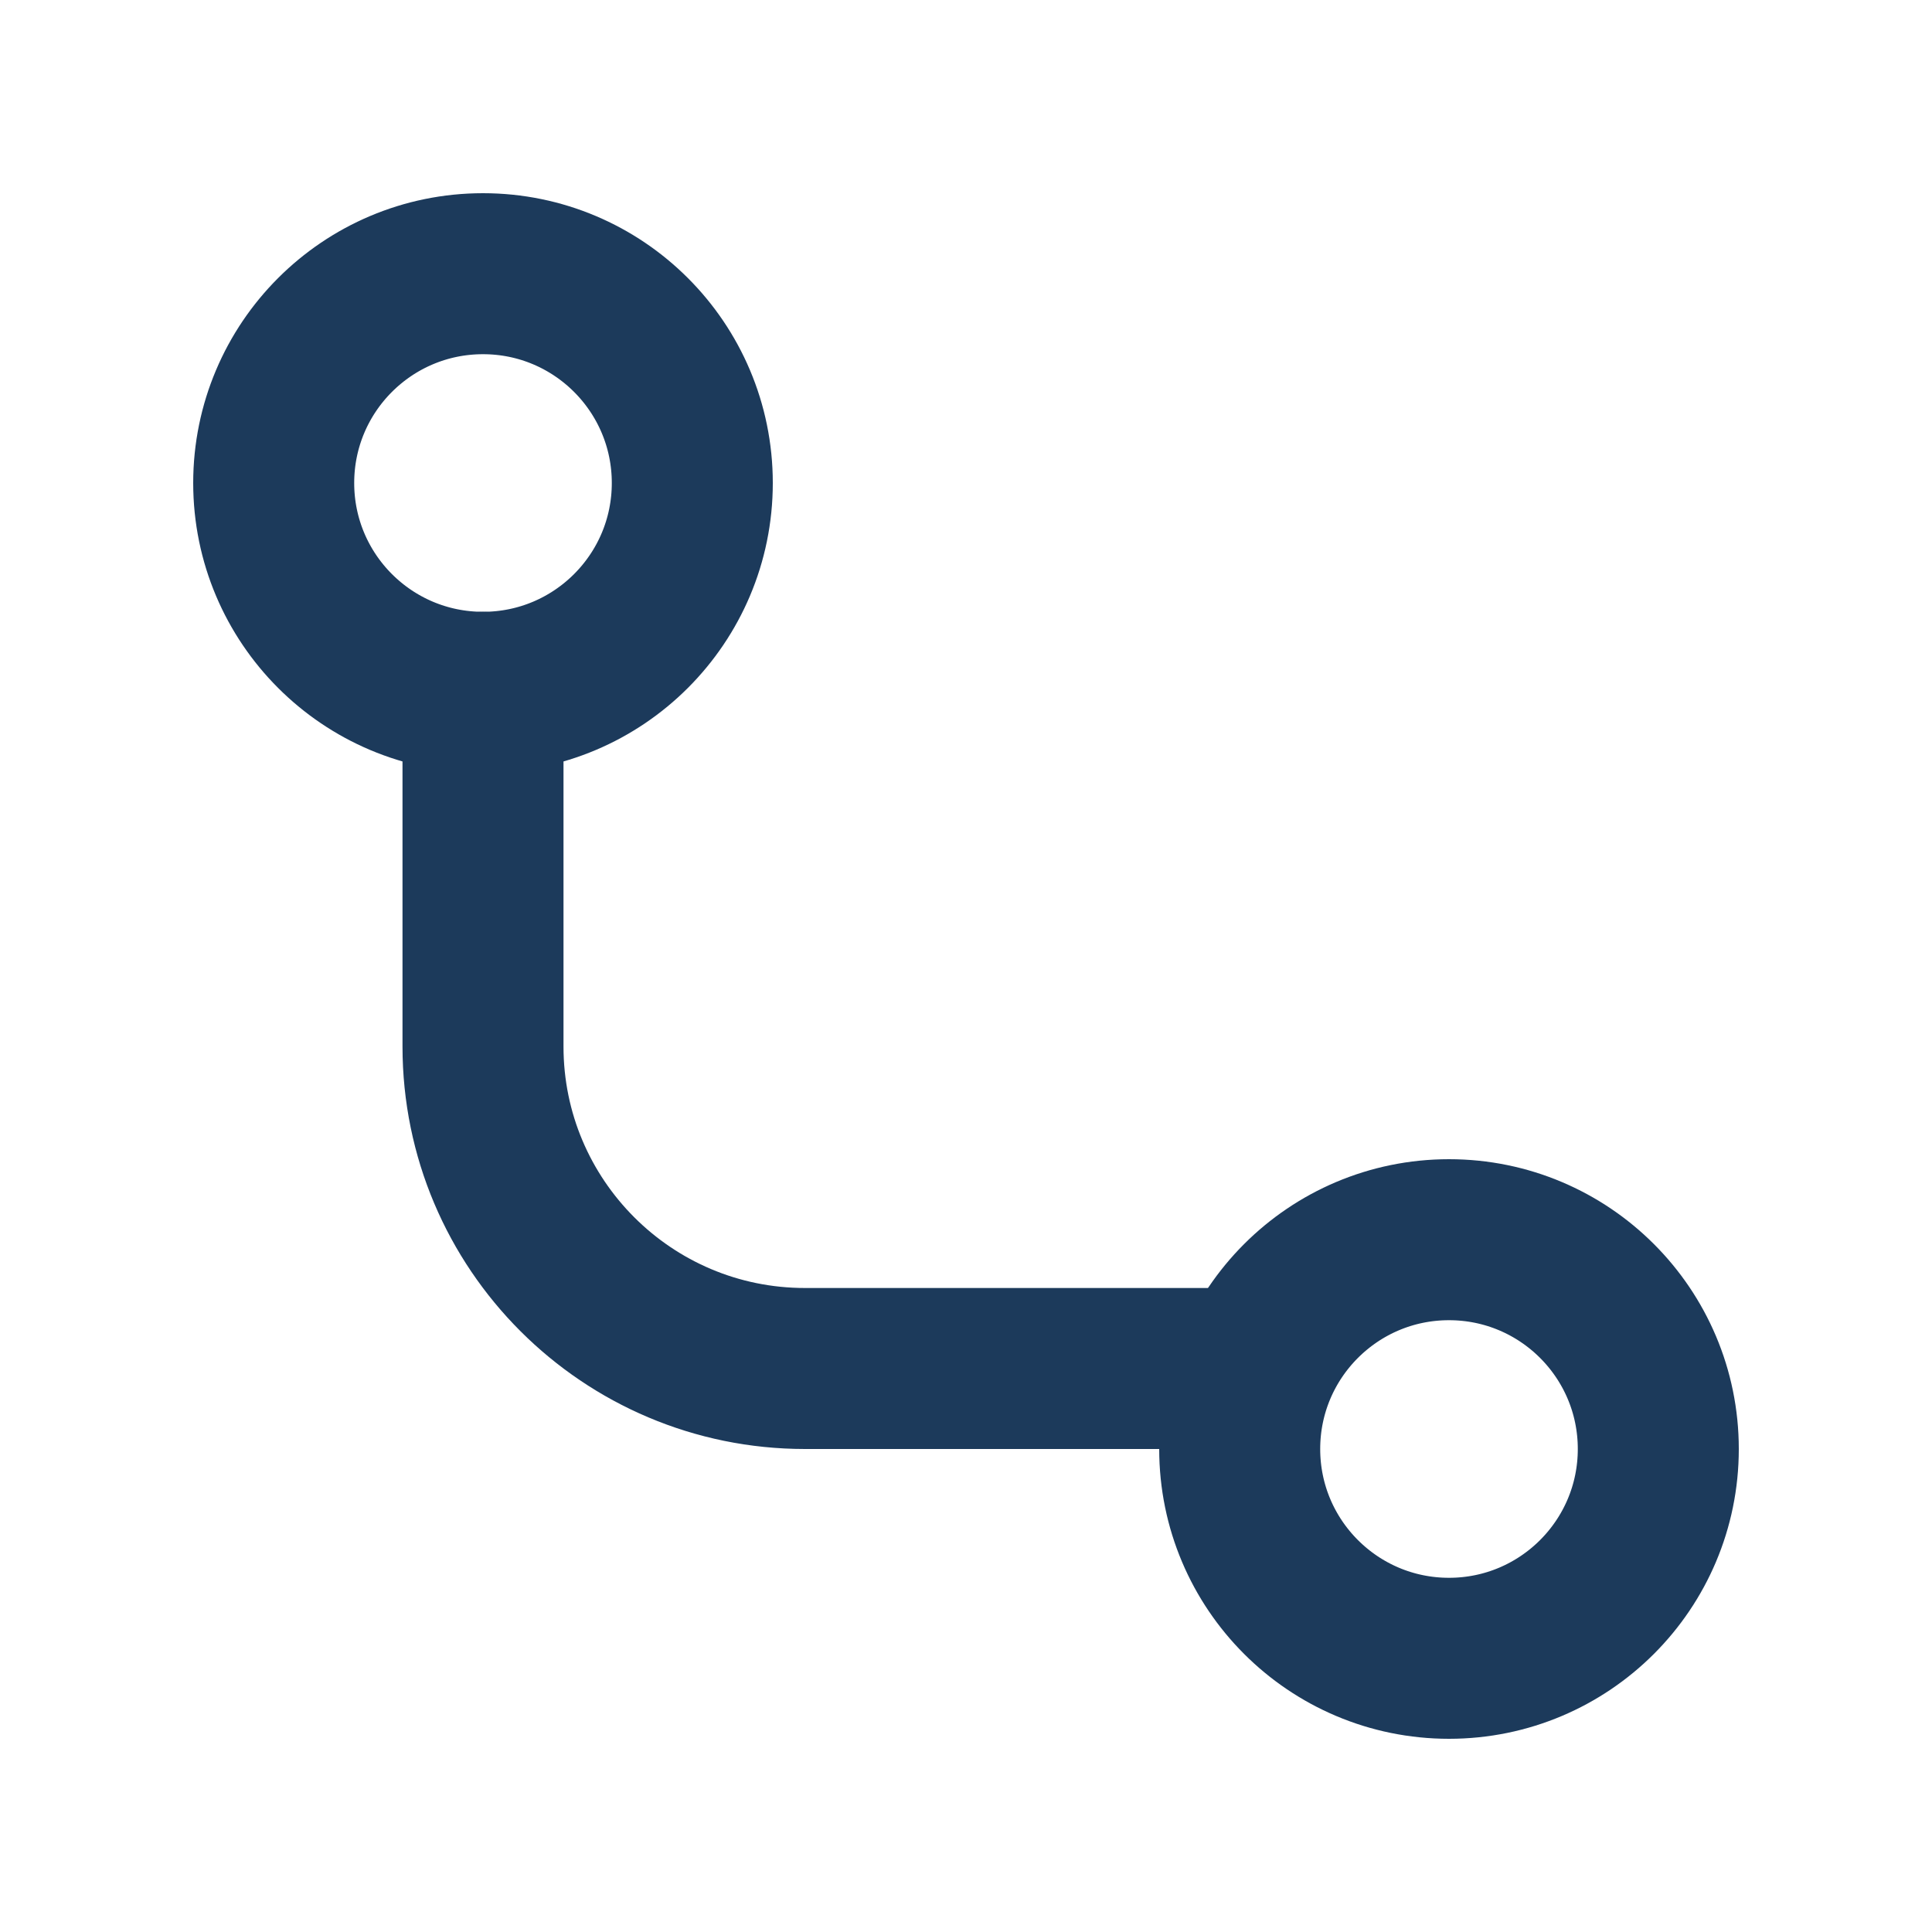
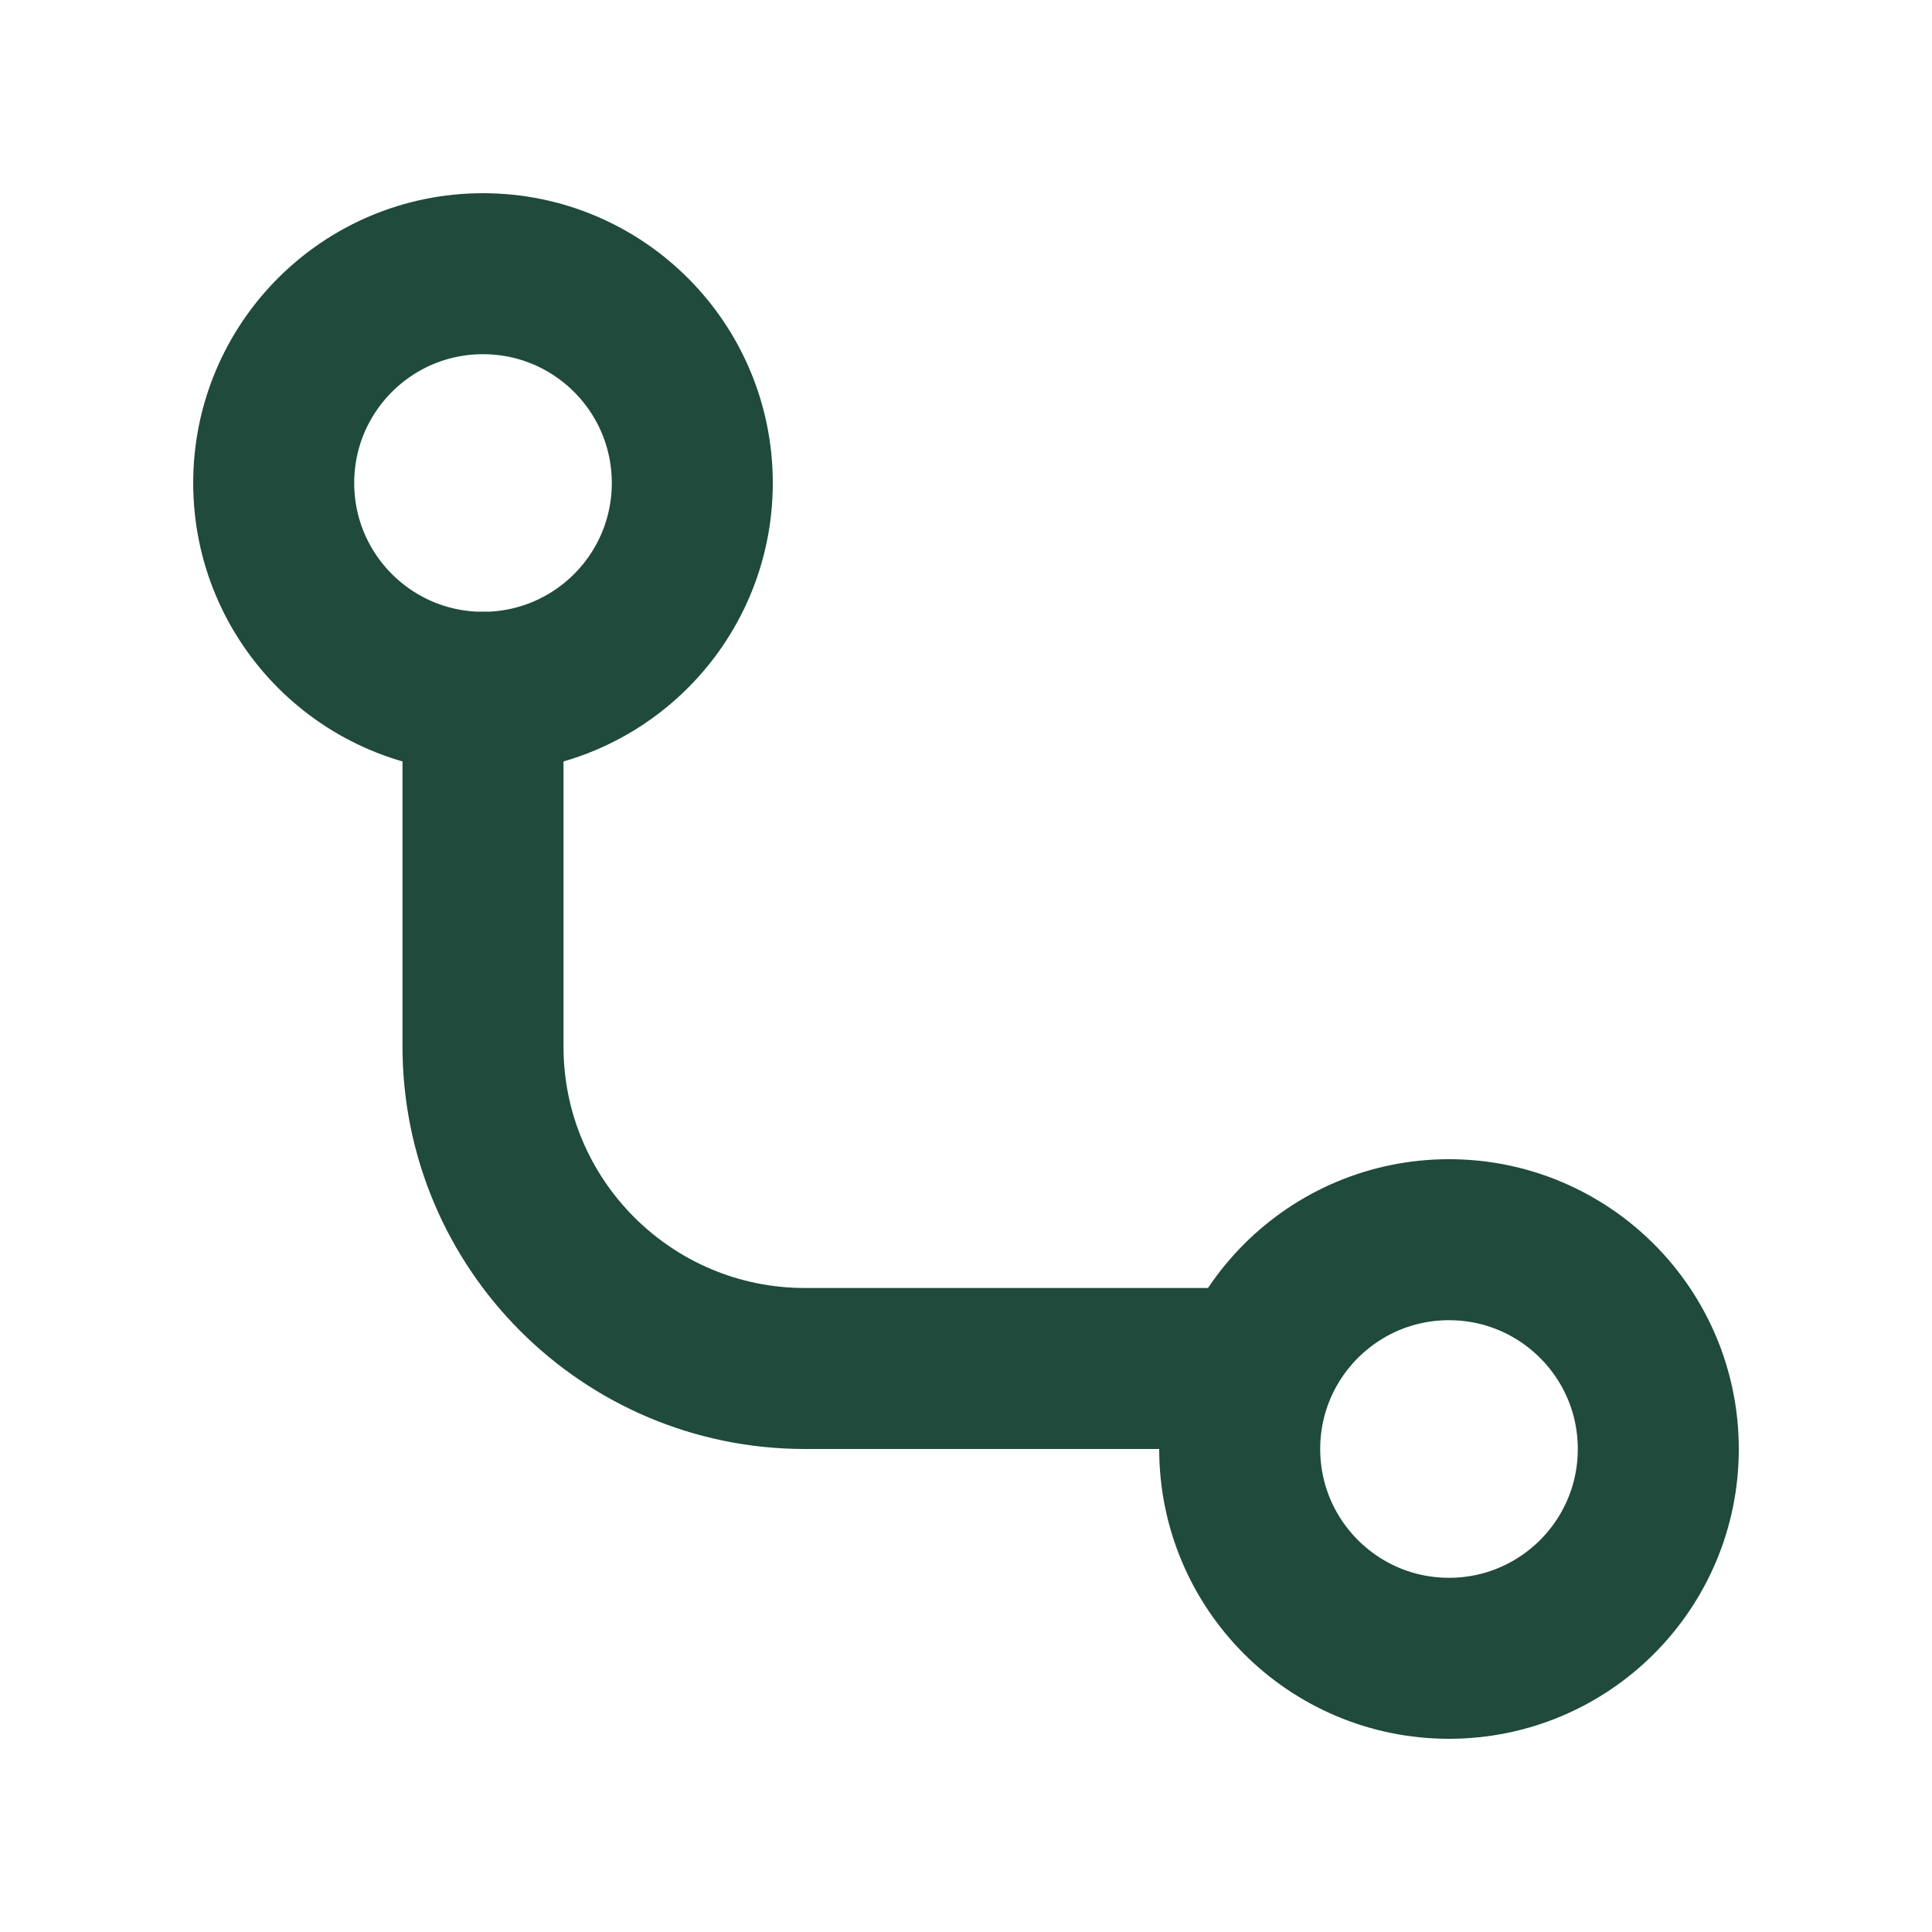
<svg xmlns="http://www.w3.org/2000/svg" viewBox="0 0 24 24" width="24" height="24" aria-hidden="true">
-   <circle cx="6" cy="6" r="2.6" fill="none" stroke="#1C3A5B" stroke-width="2" />
-   <circle cx="18" cy="18" r="2.6" fill="none" stroke="#1C3A5B" stroke-width="2" />
-   <path d="M6 8.6V13a4 4 0 0 0 4 4h5.4" fill="none" stroke="#1C3A5B" stroke-width="2" stroke-linecap="round" />
+   <circle cx="6" cy="6" r="2.6" fill="none" stroke="#1F4A3C" stroke-width="2" />
+   <circle cx="18" cy="18" r="2.6" fill="none" stroke="#1F4A3C" stroke-width="2" />
+   <path d="M6 8.6V13a4 4 0 0 0 4 4h5.4" fill="none" stroke="#1F4A3C" stroke-width="2" stroke-linecap="round" />
</svg>
